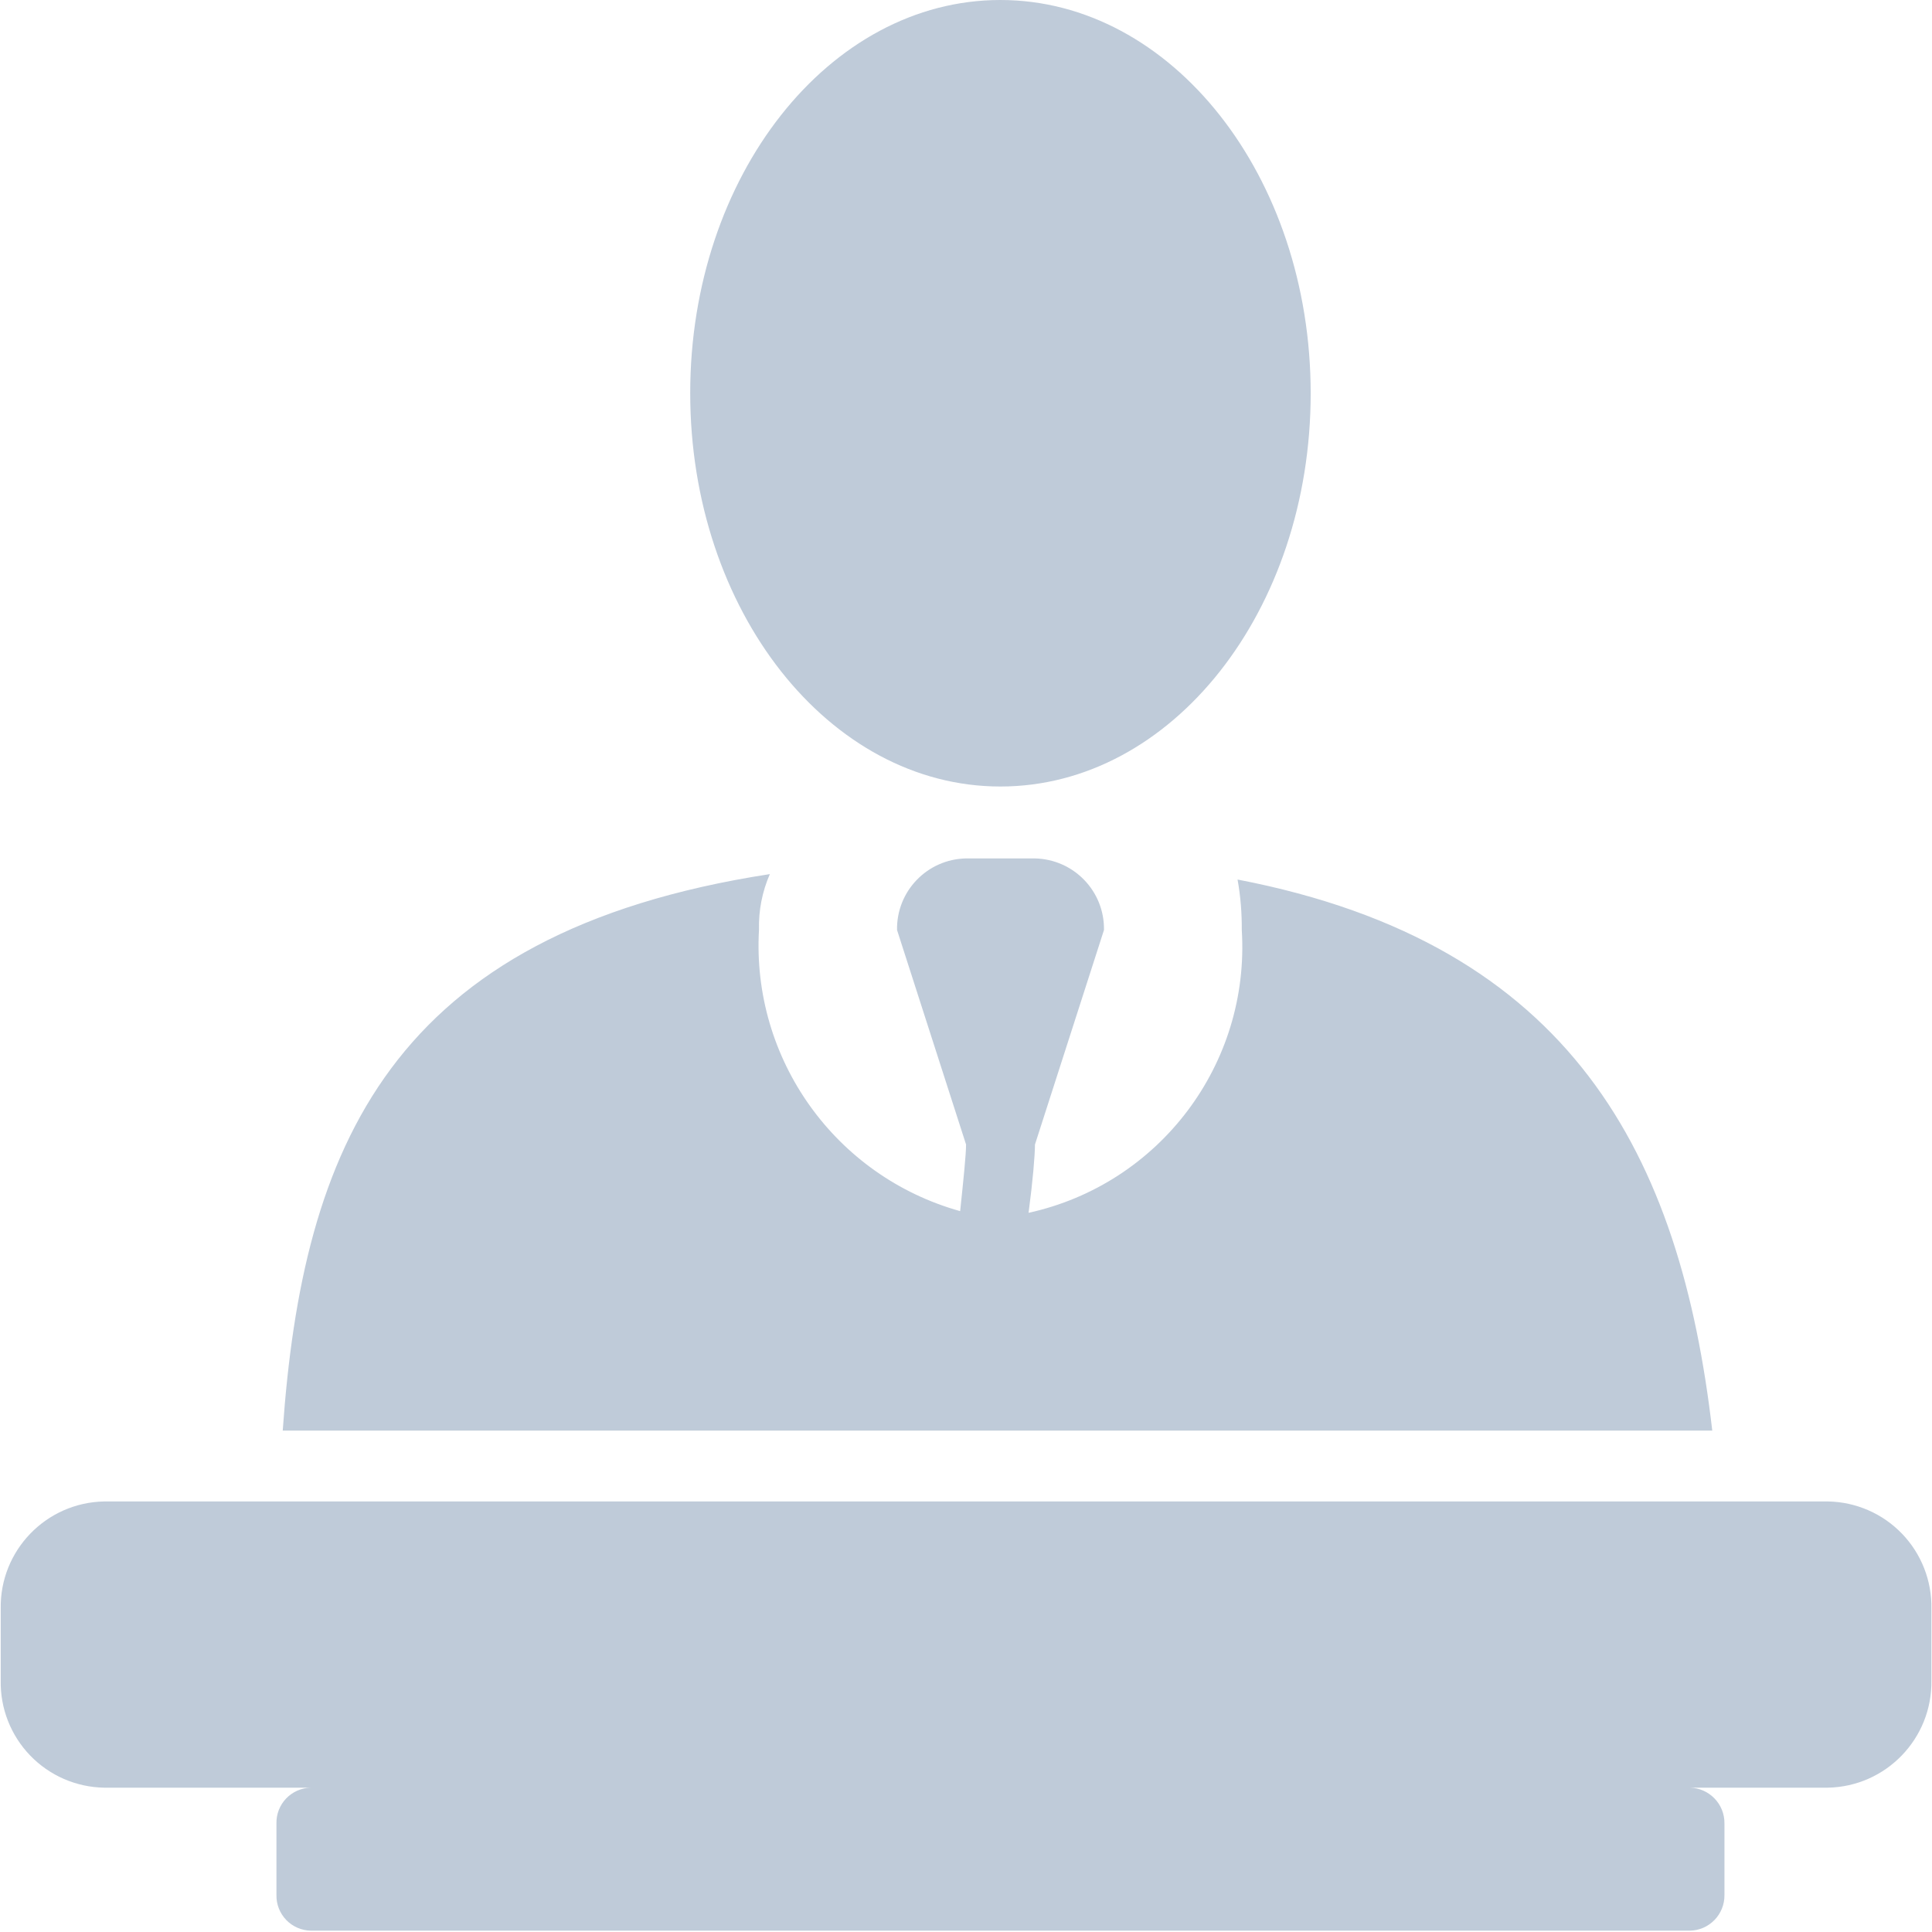
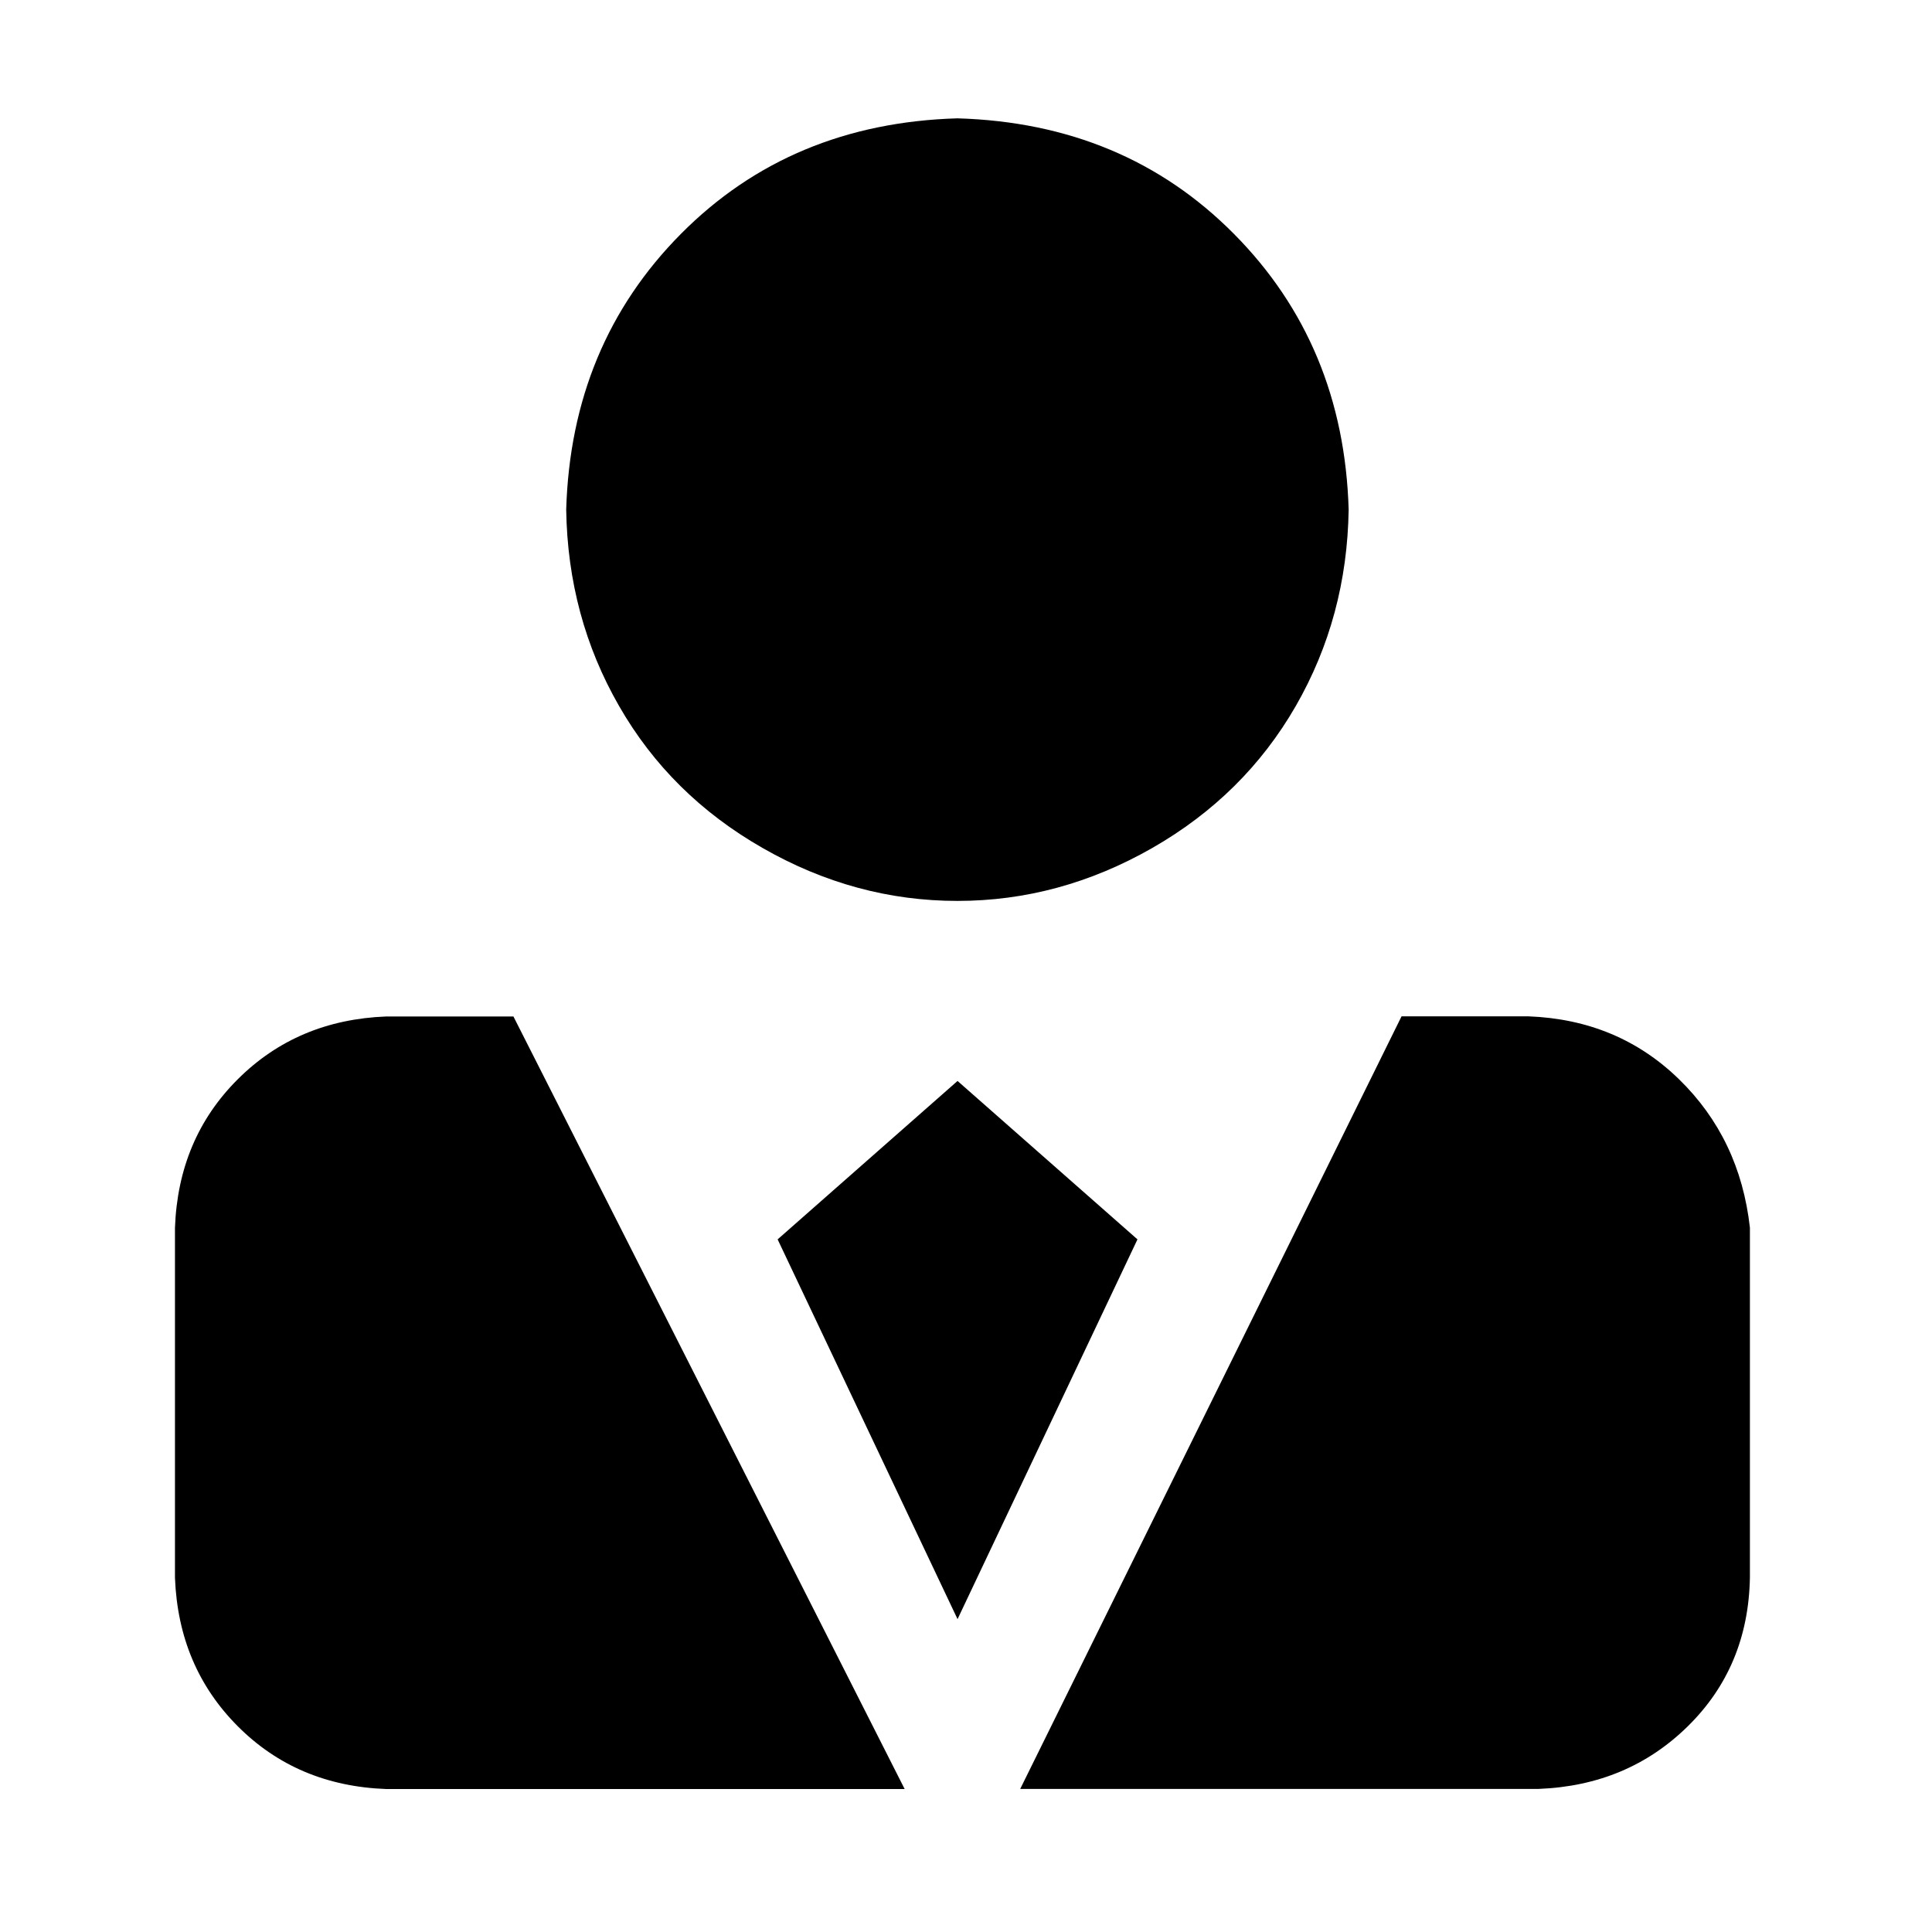
- <svg xmlns="http://www.w3.org/2000/svg" t="1573612100731" class="icon" viewBox="0 0 1024 1024" version="1.1" p-id="3848" width="600" height="600">
+ <svg xmlns="http://www.w3.org/2000/svg" t="1574338972222" class="icon" viewBox="0 0 1024 1024" version="1.1" p-id="1598" id="mx_n_1574338972224" width="200" height="200">
  <defs>
    <style type="text/css" />
  </defs>
-   <path d="M968.742 947.509h-73.102a18.739 18.739 0 0 1 18.355 18.931v37.926a18.675 18.675 0 0 1-18.355 18.931H164.751a18.547 18.547 0 0 1-18.227-18.931v-37.926a18.547 18.547 0 0 1 18.227-18.931H55.194a55.77 55.77 0 0 1-54.81-56.921v-37.862a55.898 55.898 0 0 1 54.81-56.921h913.676a55.77 55.77 0 0 1 54.81 56.921v37.862a55.962 55.962 0 0 1-54.938 56.921zM408.039 463.297a68.945 68.945 0 0 0-5.756 29.42 146.14 146.14 0 0 0 106.615 149.209c1.727-16.437 3.134-29.867 3.134-35.304l-36.583-113.714a37.286 37.286 0 0 1 36.583-37.926h36.519c20.53 0.448 36.903 17.332 36.583 37.926l-36.583 113.714c0 5.692-1.151 19.379-3.39 36.199a144.221 144.221 0 0 0 113.01-149.785c0.064-8.954-0.64-17.972-2.238-26.862 177.606 34.153 234.783 146.587 251.603 292.087H149.849c10.489-149.529 56.601-263.947 258.19-294.965z m122.156-46.432c-90.818 0-164.367-93.376-164.367-208.497C365.828 93.248 439.442 0 530.195 0c90.818 0 164.495 93.376 164.495 208.497 0 115.121-73.549 208.369-164.431 208.369z" fill="#BFCBD9" p-id="3849" />
+   <path d="M272.128 538.752l207.36 409.472H204.736c-31.488-1.152-57.728-12.224-78.72-33.28s-32.064-47.232-33.28-78.72v-185.472c1.152-31.488 12.224-57.728 33.28-78.72s47.232-32.064 78.72-33.28h67.392z m88.768-414.784c38.784-39.104 87.616-59.52 146.56-61.248 58.944 1.728 107.776 22.144 146.56 61.248 38.784 39.104 59.072 87.808 60.8 146.112-0.576 37.952-9.92 72.64-28.032 104.128s-43.456 56.576-76.096 75.264c-32.704 18.688-67.072 28.032-103.232 28.032-36.16 0-70.592-9.344-103.232-28.032-32.704-18.688-58.048-43.776-76.096-75.264-18.112-31.488-27.456-66.176-28.032-104.128 1.728-58.304 22.016-107.008 60.8-146.112z m241.984 532.928l-95.36 201.28-95.36-201.28 95.36-83.968 95.36 83.968z m286.976-84.928c21.568 20.992 34.112 47.232 37.632 78.72v185.472c-0.576 31.488-11.52 57.728-32.832 78.72-21.312 20.992-47.68 32.064-79.168 33.28H540.736l202.112-409.472h67.392c31.488 1.216 58.048 12.288 79.616 33.28z" p-id="1599" />
</svg>
